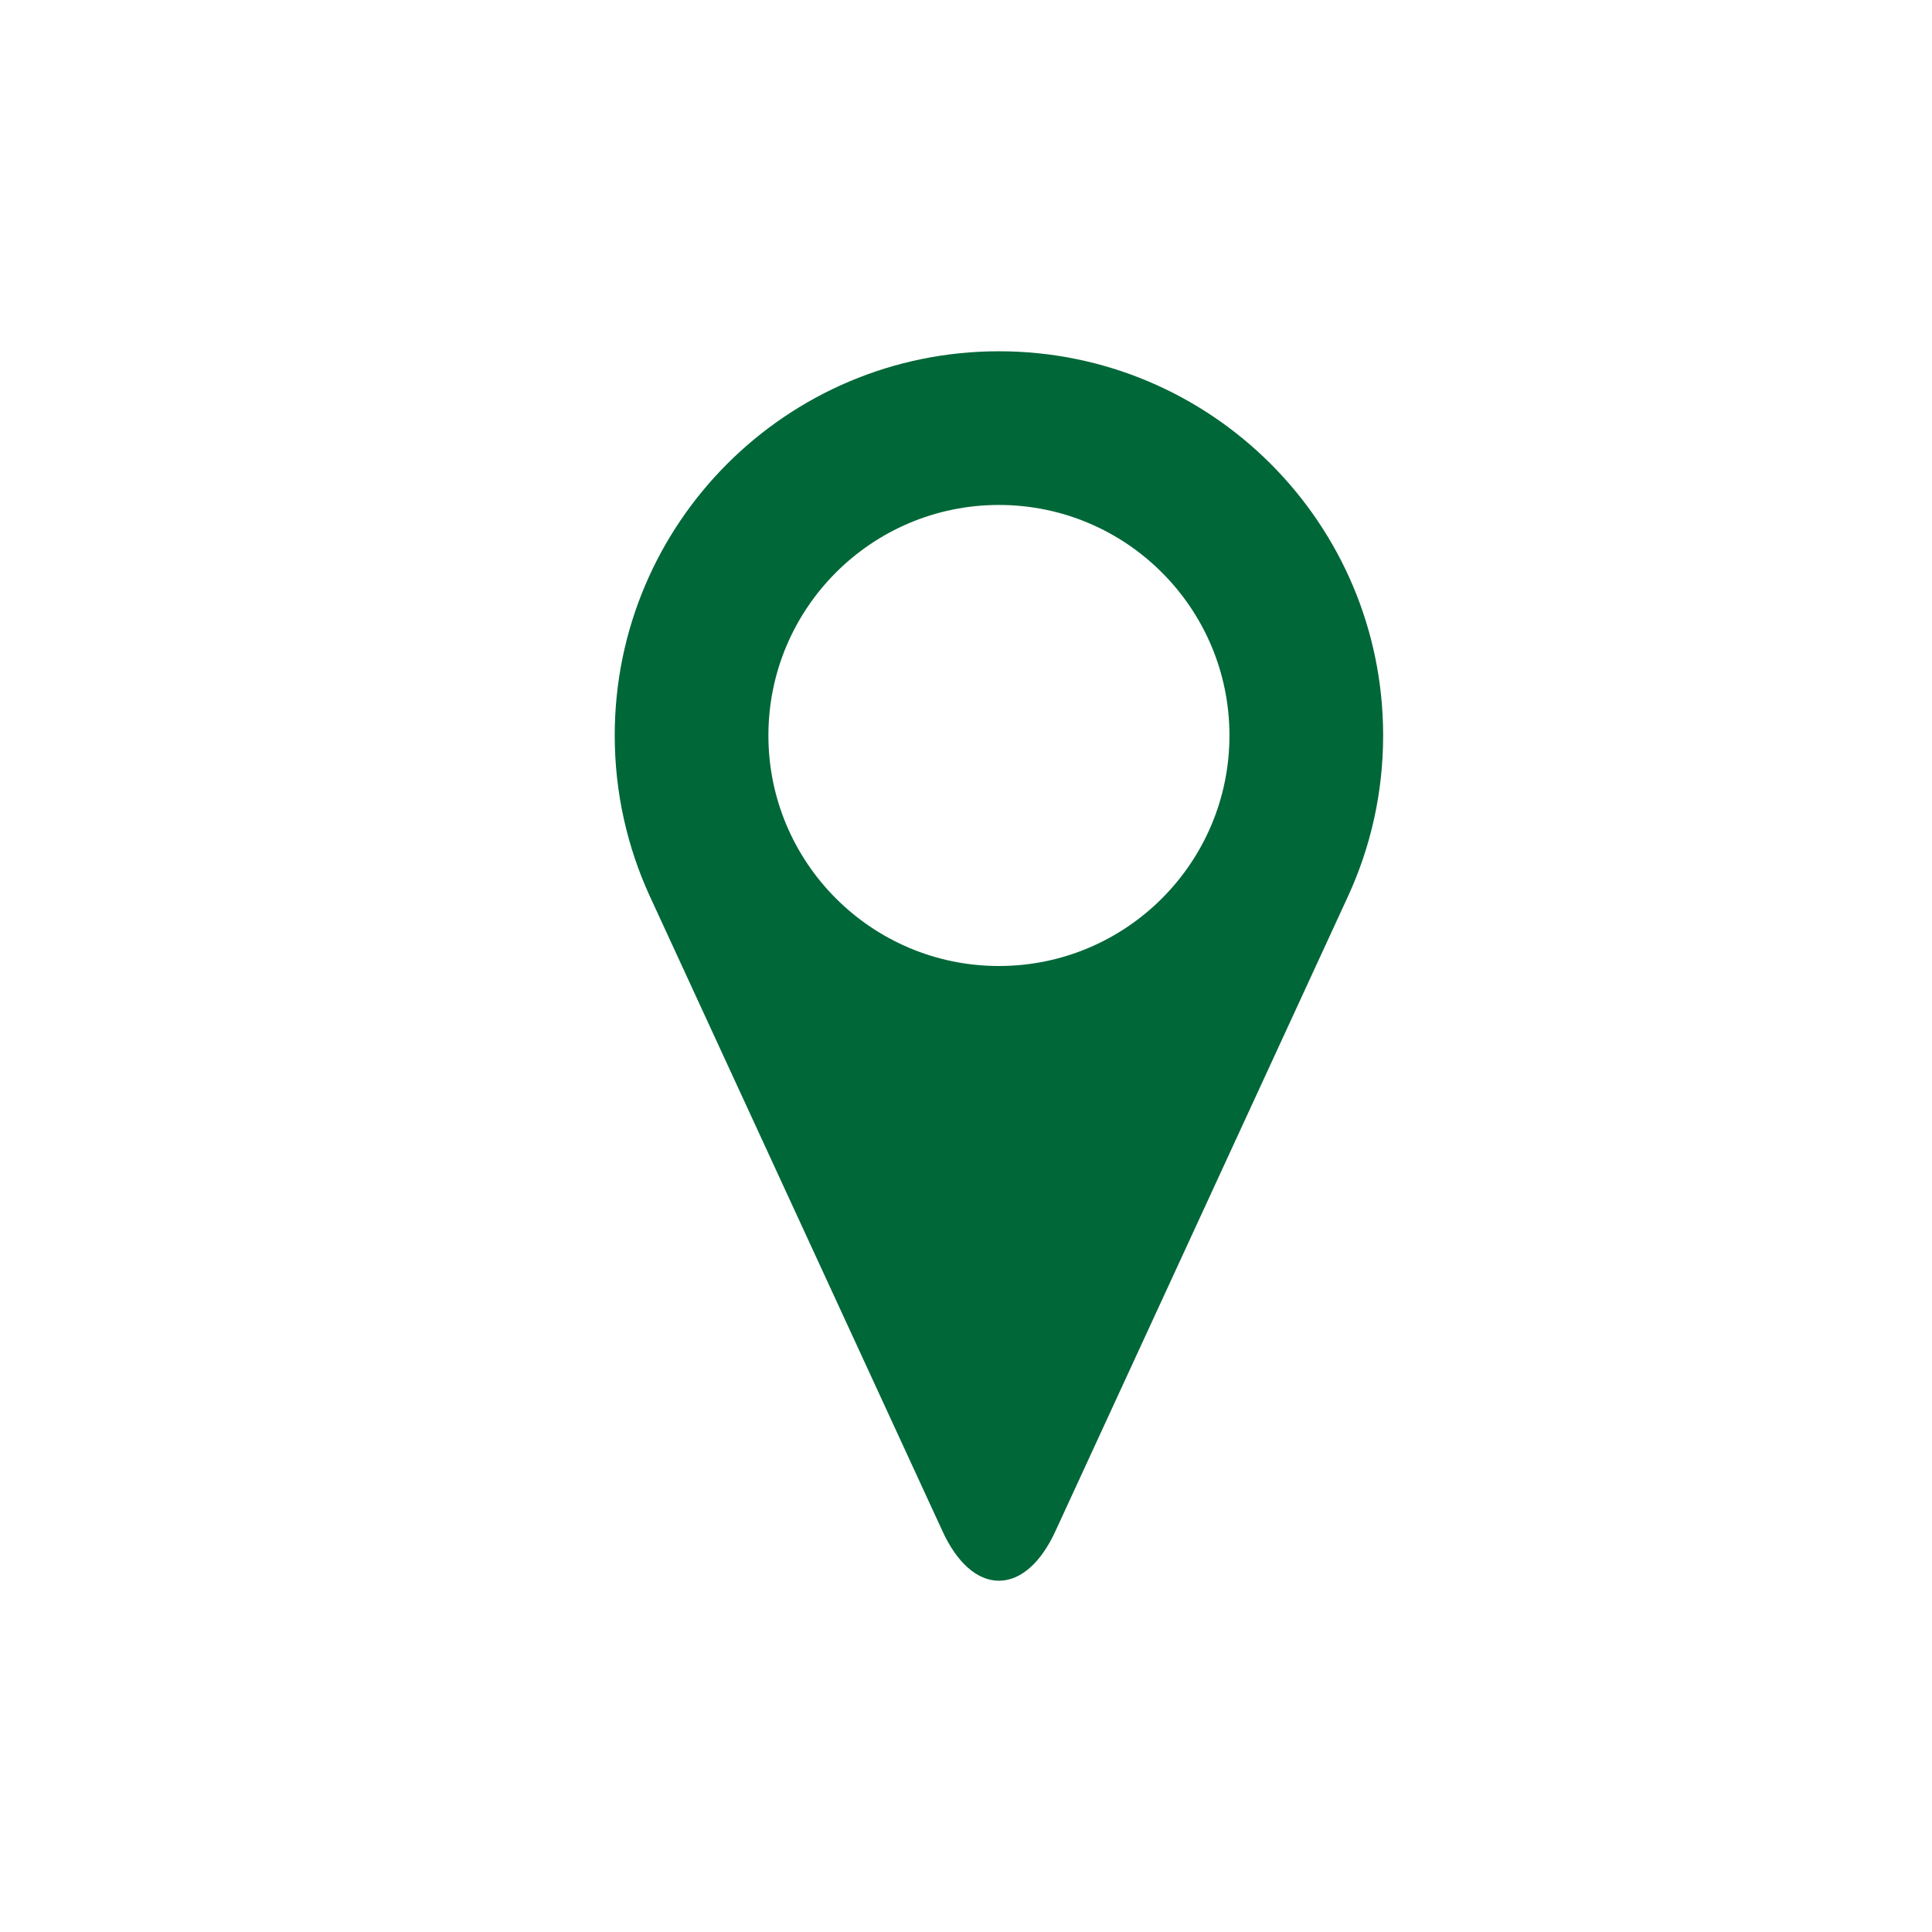
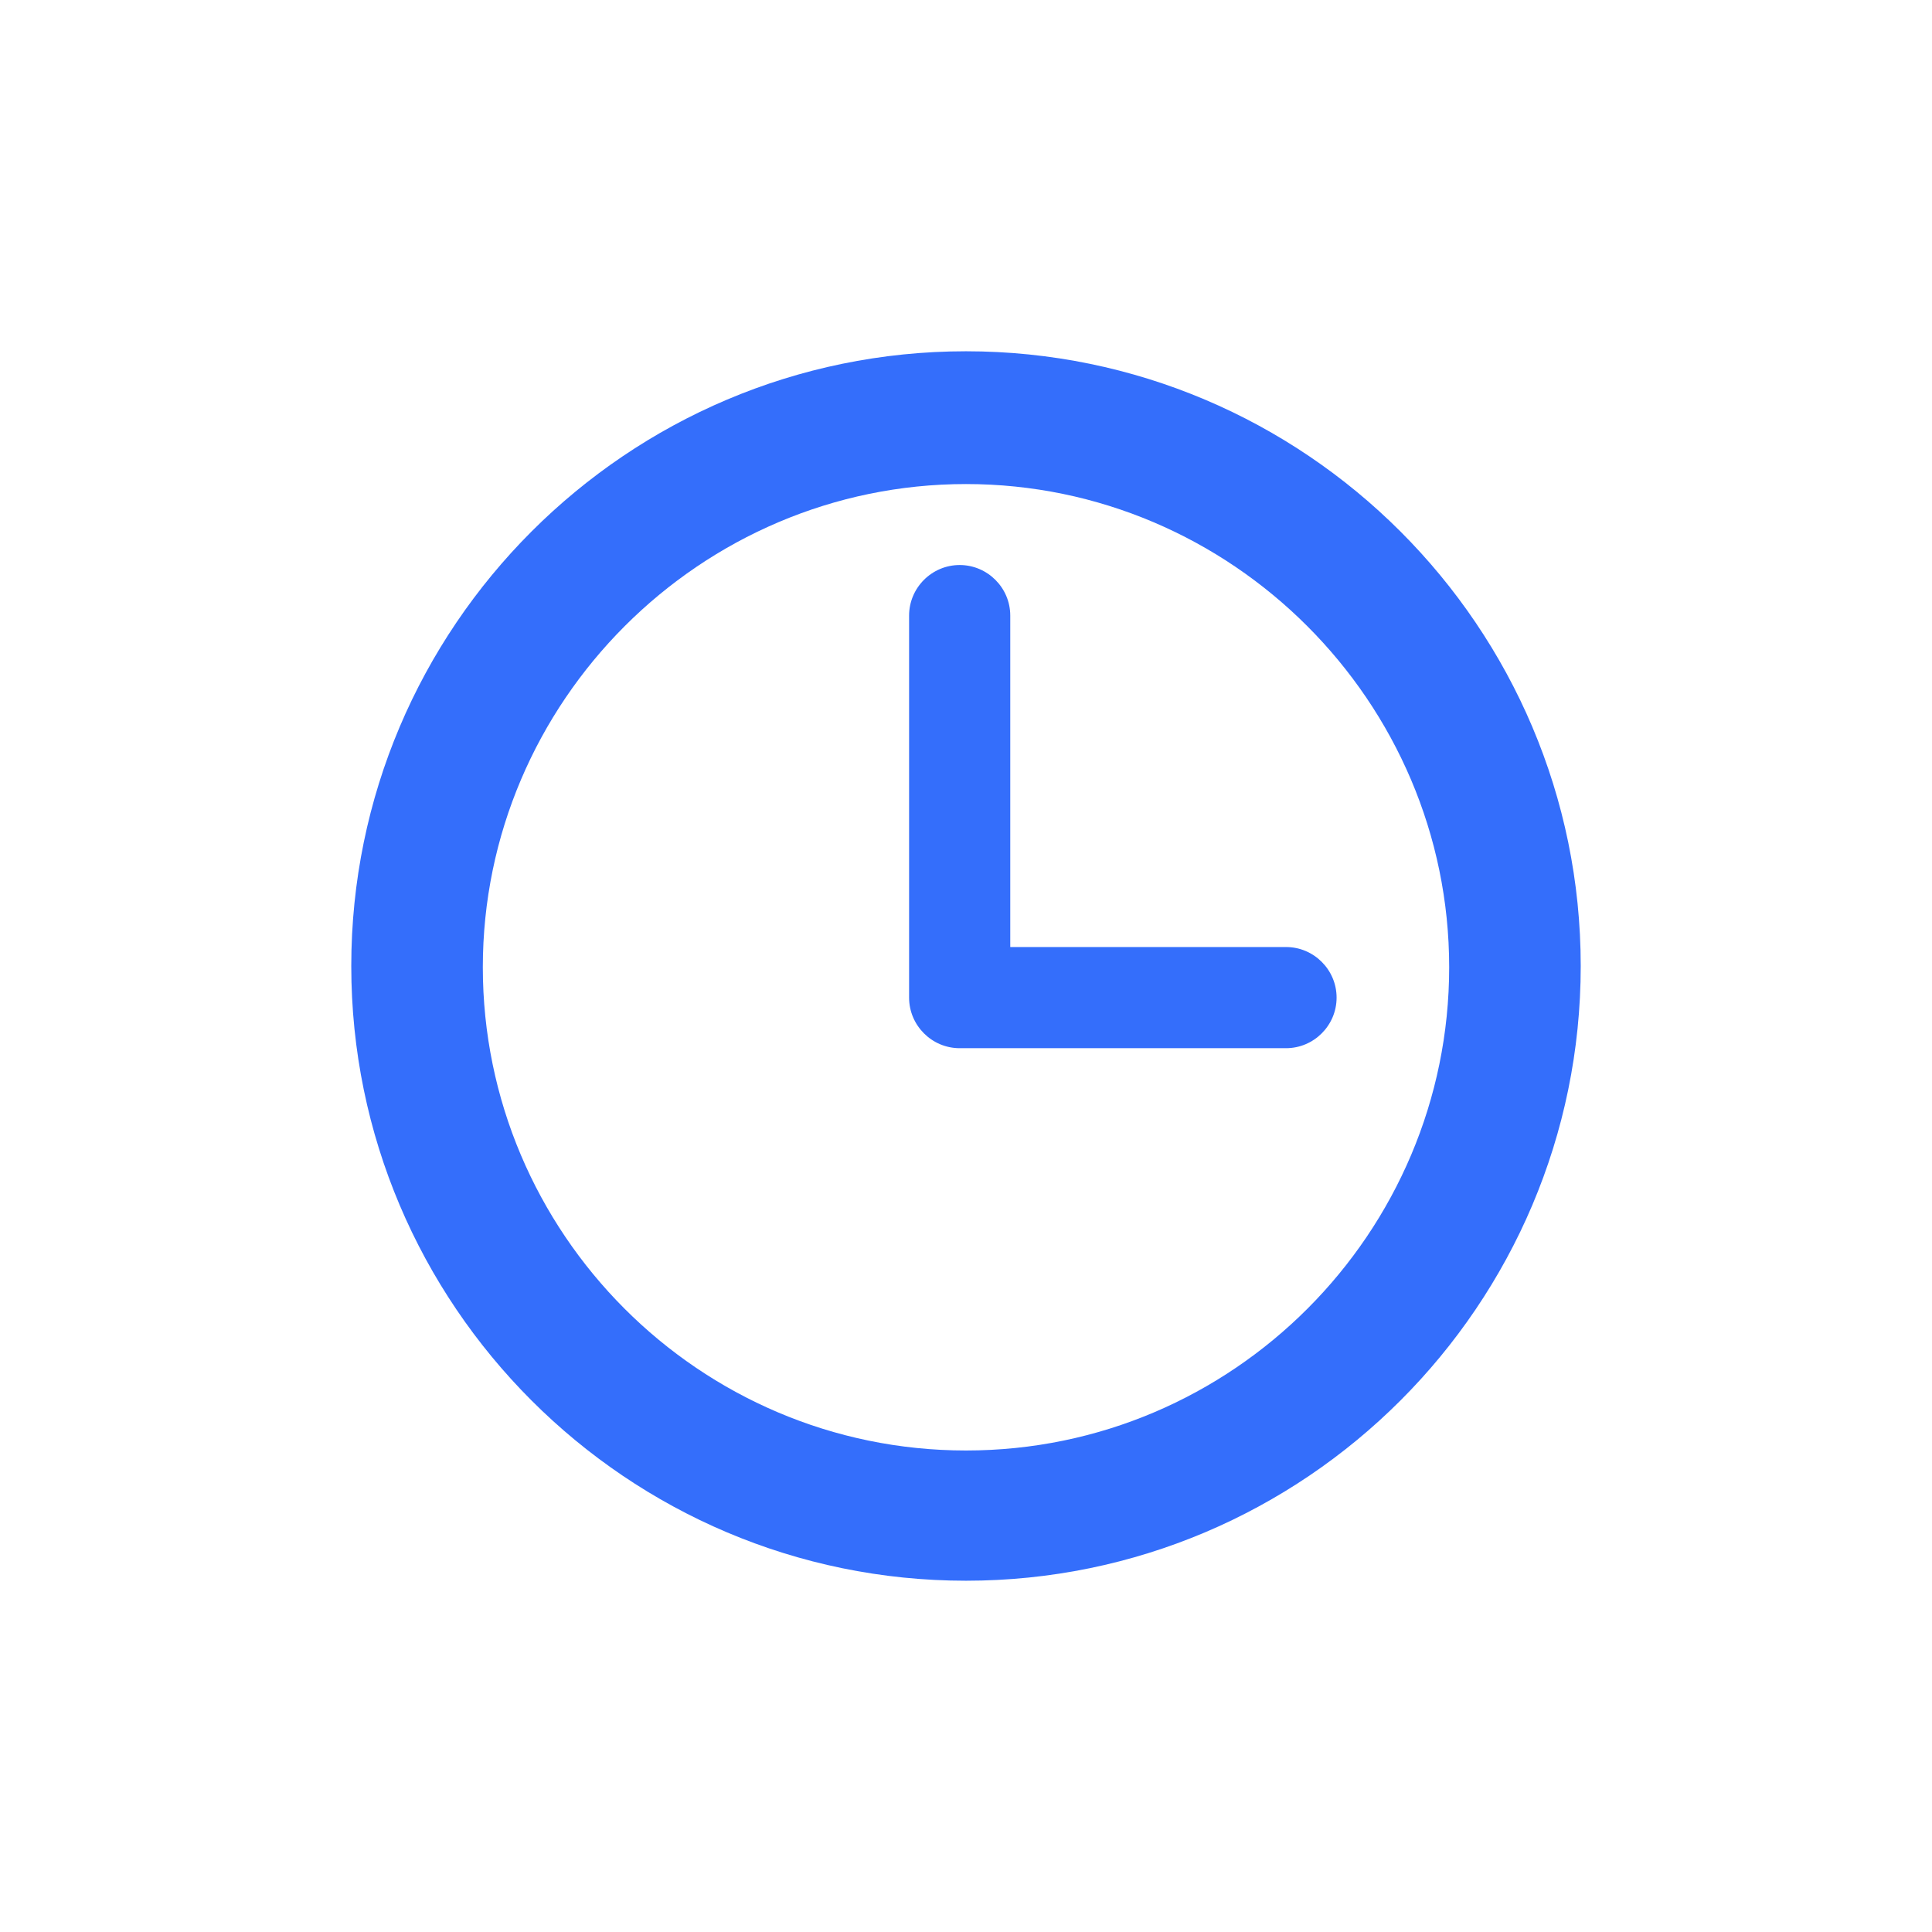
<svg xmlns="http://www.w3.org/2000/svg" width="22" height="22" viewBox="0 0 22 22" fill="none">
-   <path d="M11.375 4C8.959 4 7 5.958 7 8.375C7 9.028 7.144 9.648 7.399 10.204L10.732 17.435C10.891 17.783 11.12 18 11.375 18C11.63 18 11.859 17.783 12.018 17.436L15.351 10.204C15.607 9.648 15.75 9.028 15.75 8.375C15.75 5.958 13.791 4 11.375 4ZM11.375 11C9.926 11 8.75 9.824 8.75 8.375C8.75 6.926 9.926 5.75 11.375 5.75C12.824 5.75 14 6.926 14 8.375C14 9.824 12.824 11 11.375 11Z" fill="#006738" />
+   <path d="M11 4C7.14 4 4 7.14 4 11C4 14.86 7.14 18 11 18C14.86 18 18 14.86 18 11C18 7.14 14.86 4 11 4ZM11 16.517C7.961 16.517 5.498 14.039 5.498 11.014C5.498 7.99 7.975 5.512 11 5.512C14.025 5.512 16.502 7.99 16.502 11.014C16.502 14.039 14.039 16.517 11 16.517Z" fill="#346EFB" />
+   <path d="M14.644 10.784H11.504V7.01C11.504 6.693 11.245 6.434 10.928 6.434C10.611 6.434 10.352 6.693 10.352 7.01V11.36C10.352 11.677 10.611 11.936 10.928 11.936H14.644C14.961 11.936 15.22 11.677 15.22 11.36C15.22 11.043 14.961 10.784 14.644 10.784Z" fill="#346EFB" />
</svg>
